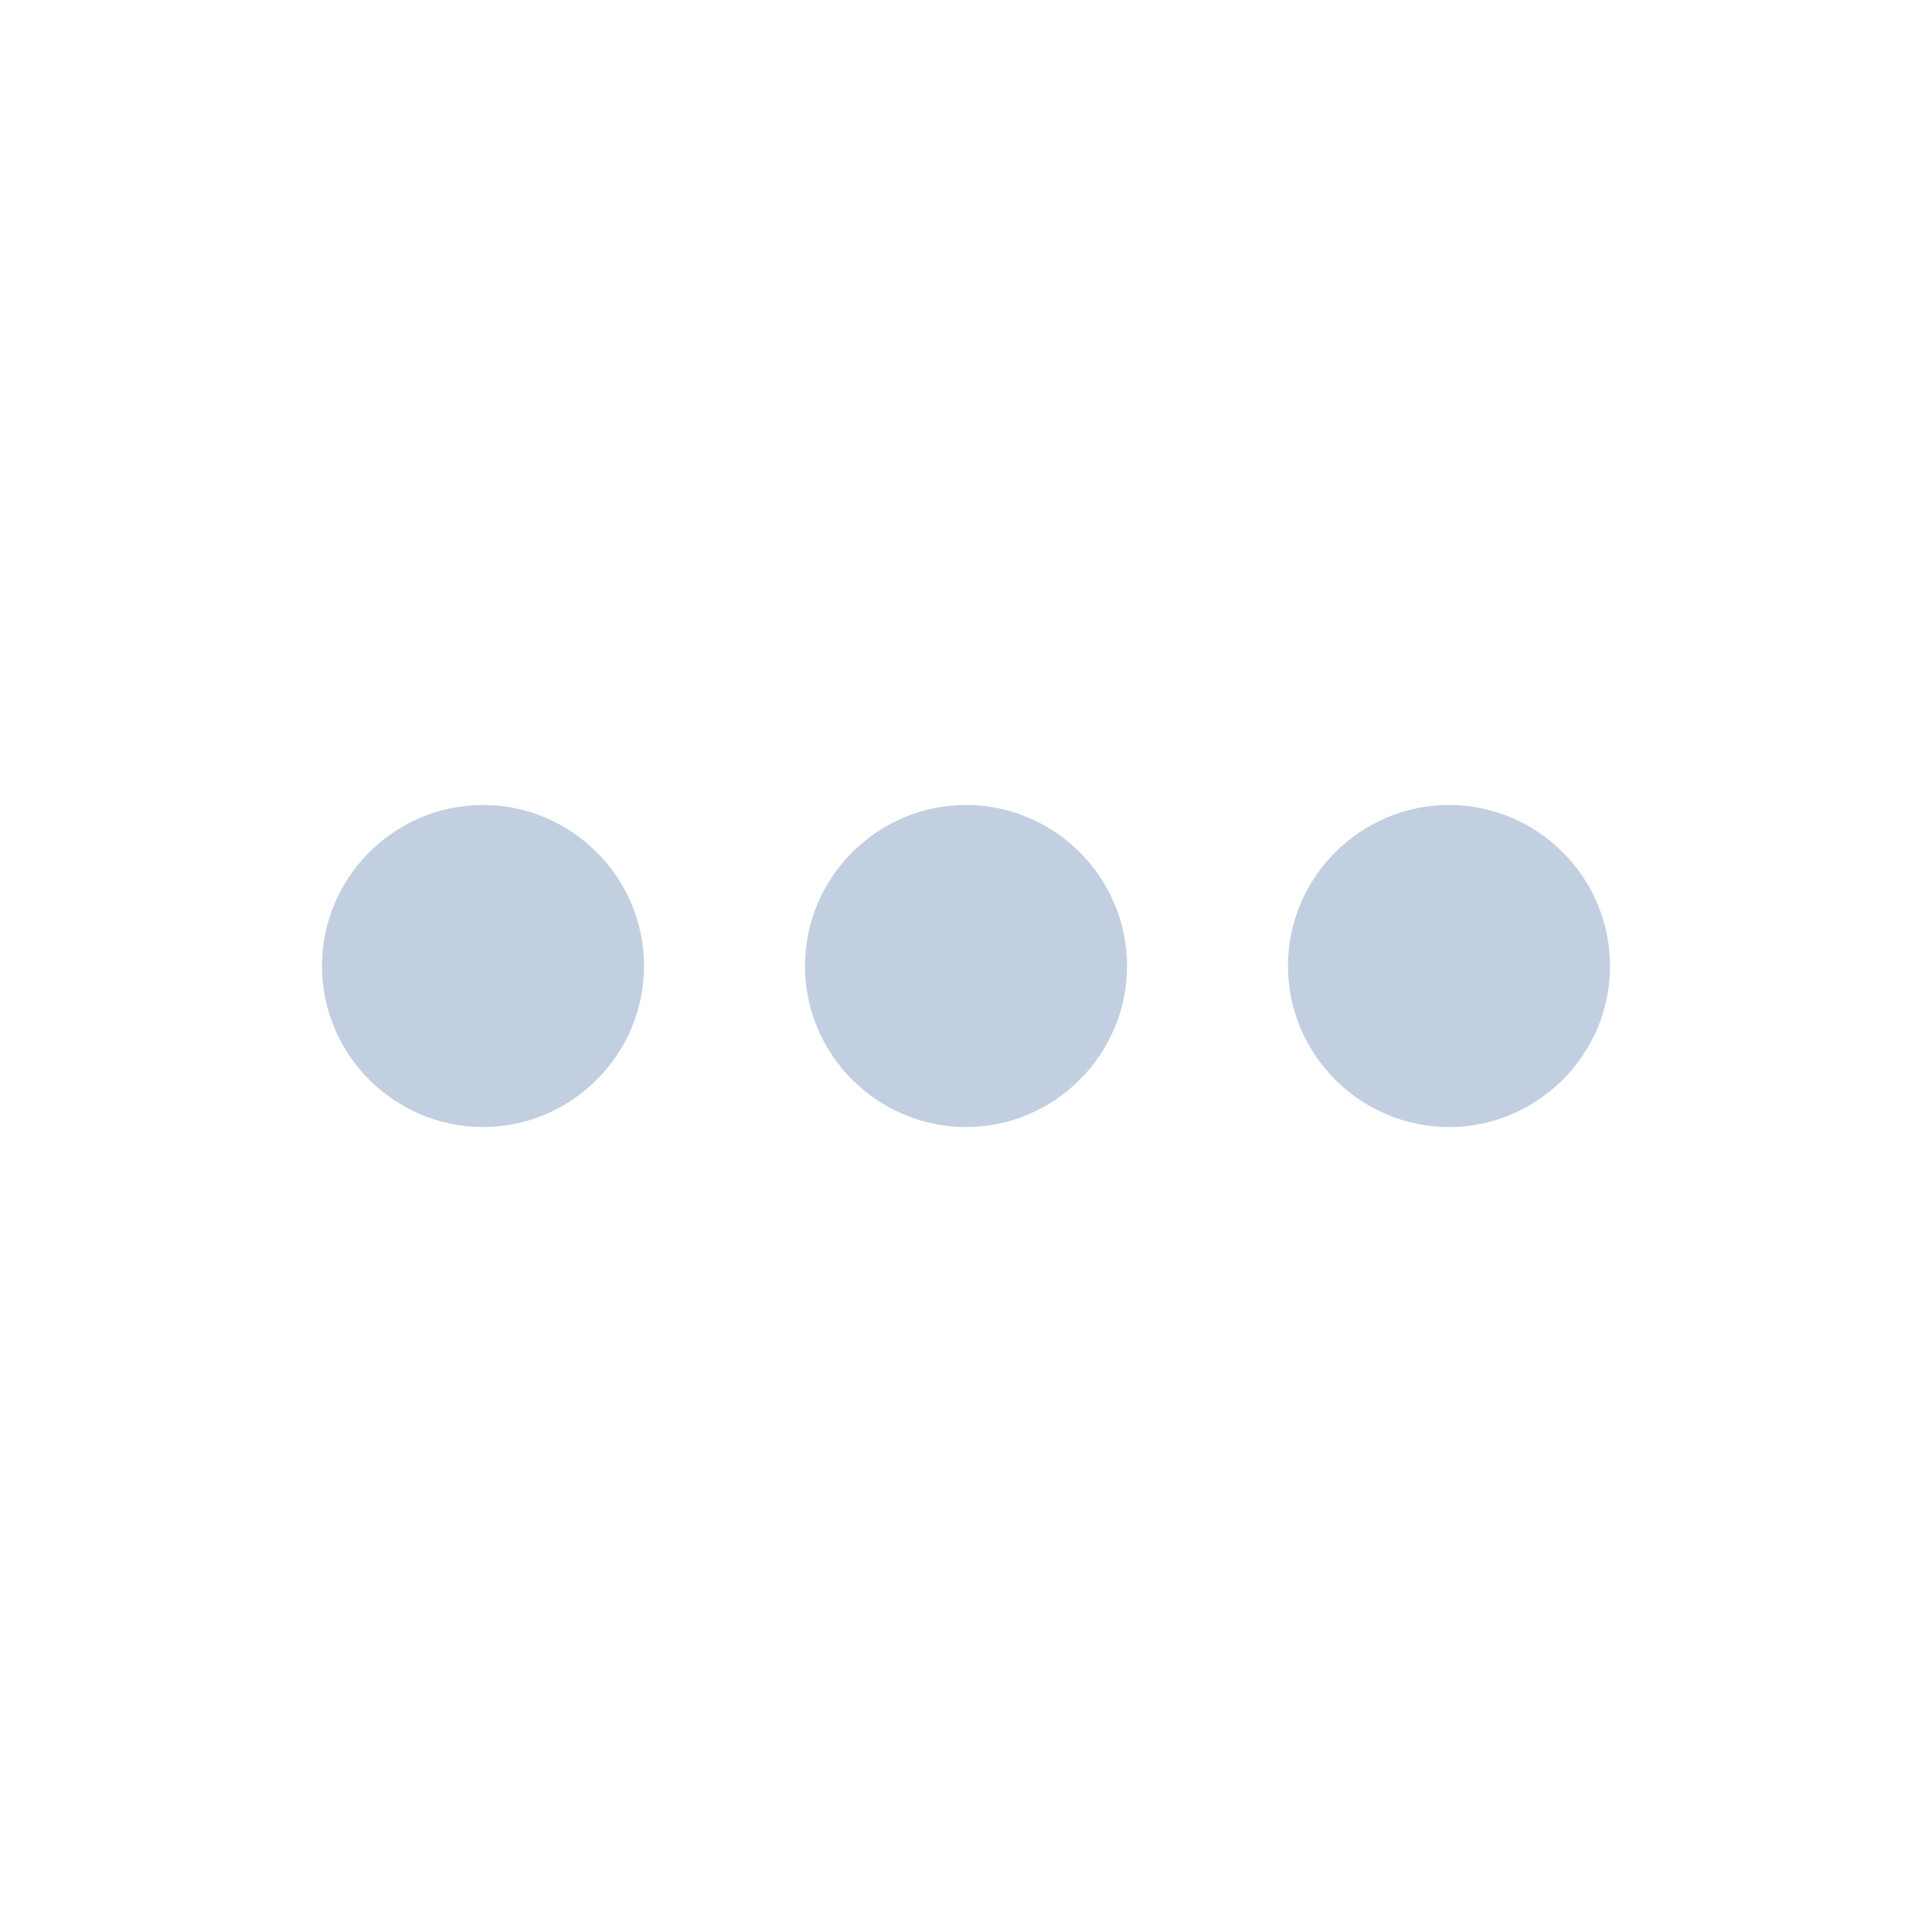
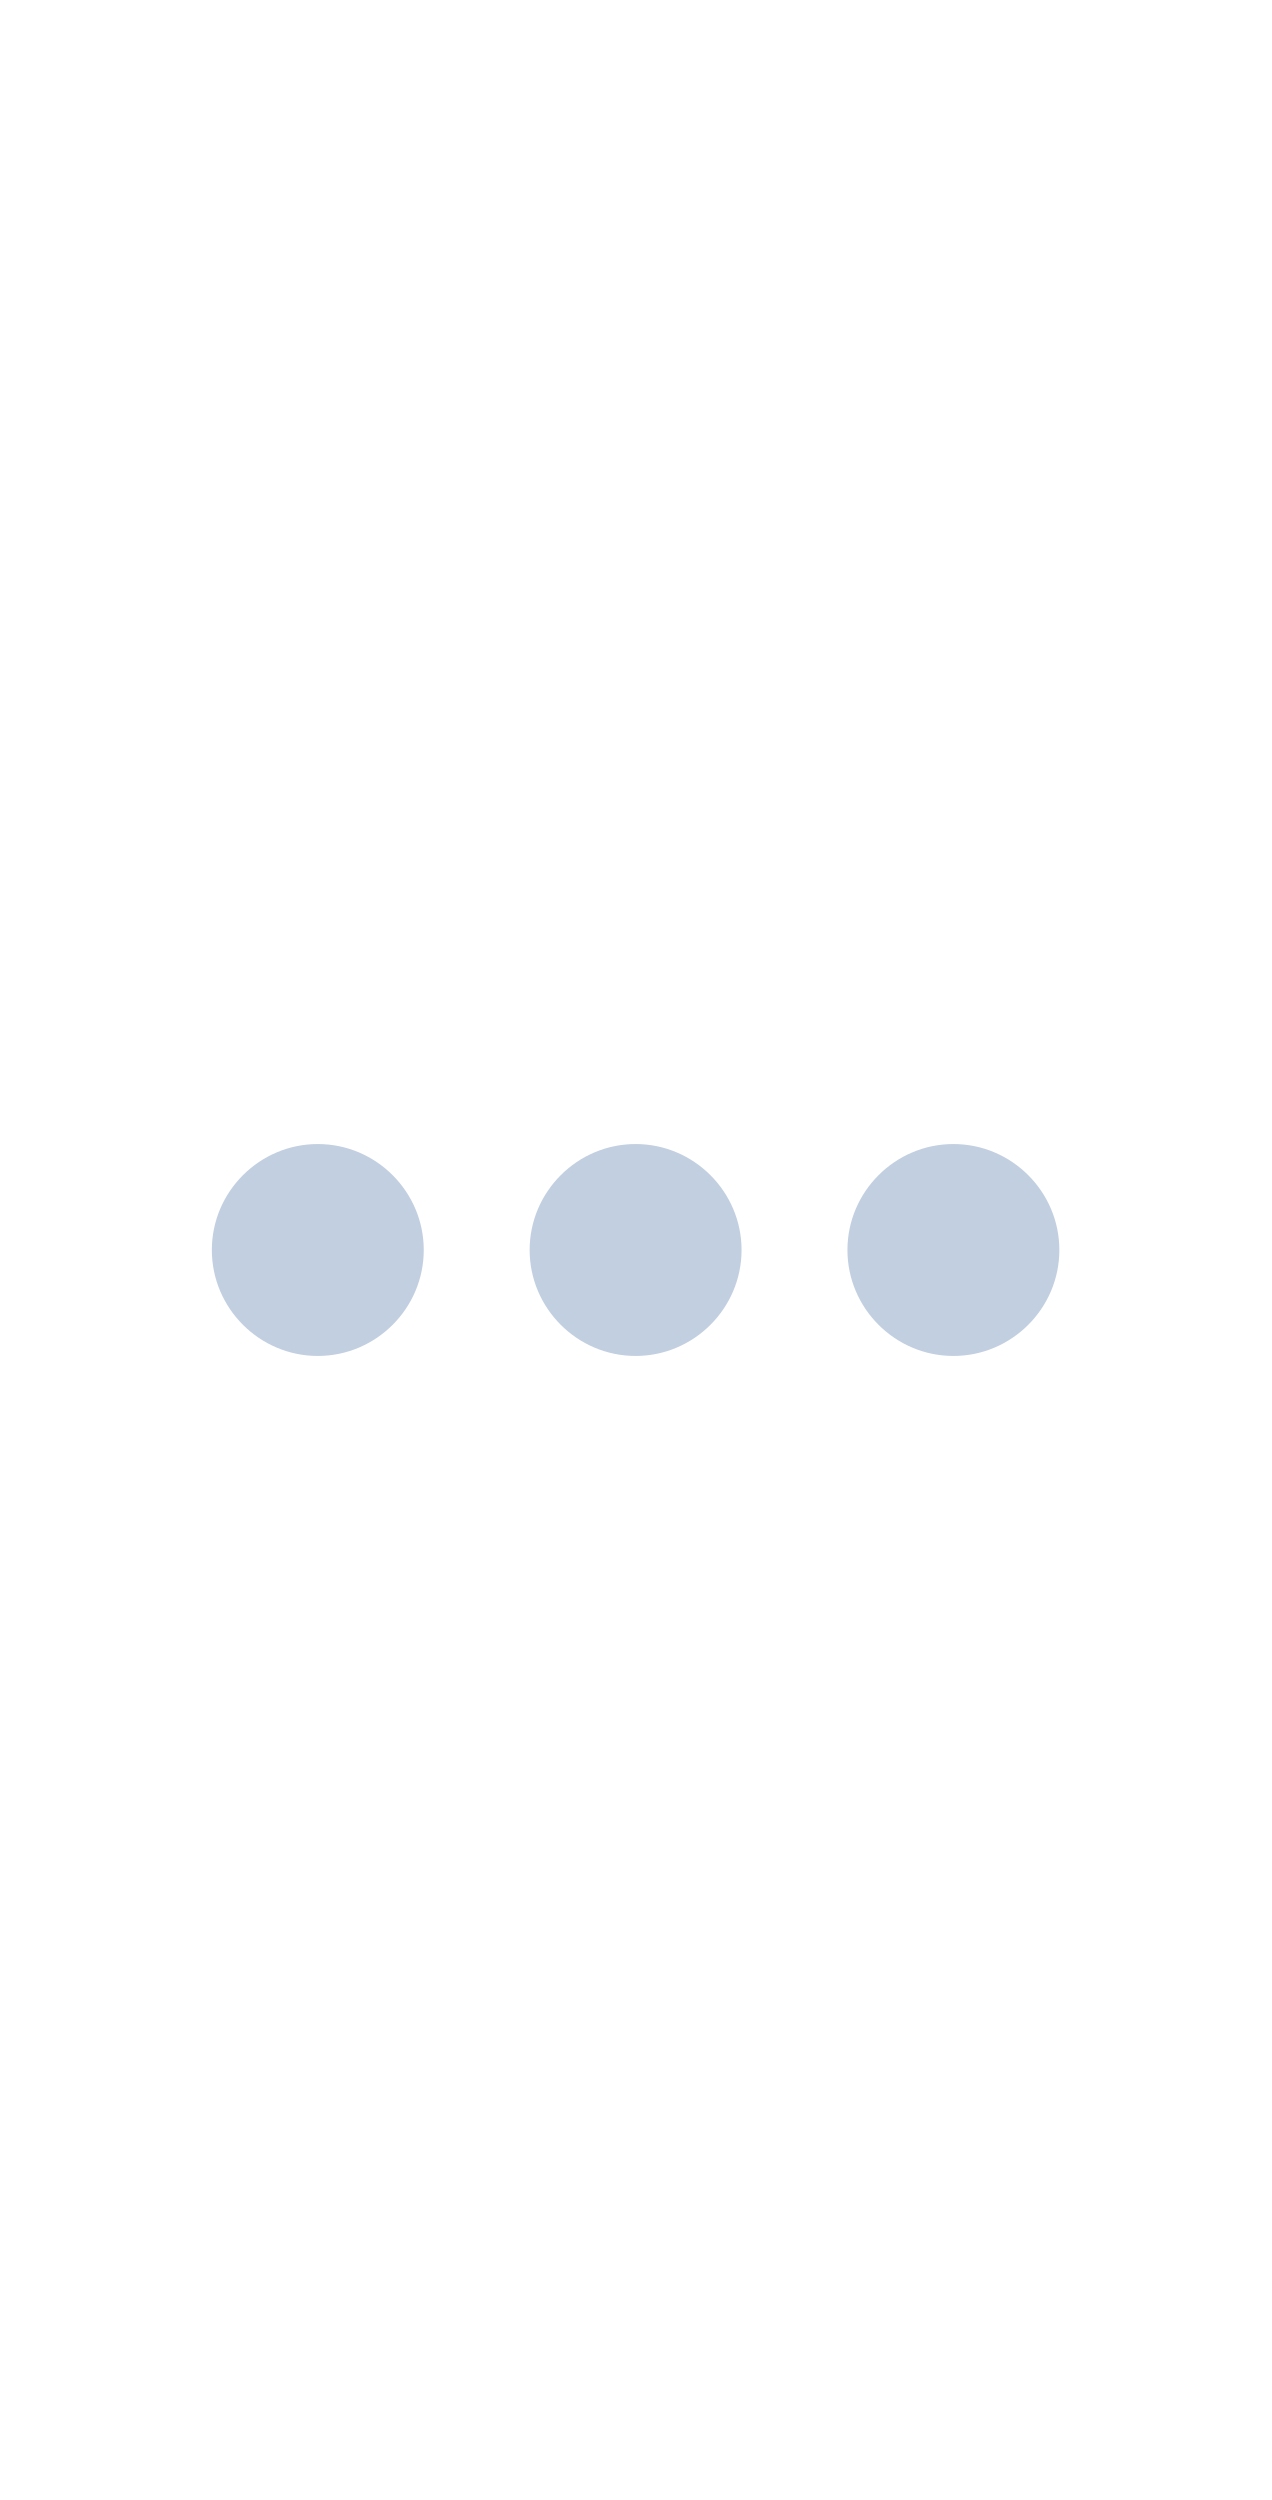
- <svg xmlns="http://www.w3.org/2000/svg" width="20" height="20" viewBox="0 0 20 20" fill="none">
+ <svg xmlns="http://www.w3.org/2000/svg" width="20" height="39.333" viewBox="0 0 20 20" fill="none">
  <path d="M5 8.333C4.083 8.333 3.333 9.083 3.333 10C3.333 10.917 4.083 11.667 5 11.667C5.917 11.667 6.667 10.917 6.667 10C6.667 9.083 5.917 8.333 5 8.333ZM15 8.333C14.083 8.333 13.333 9.083 13.333 10C13.333 10.917 14.083 11.667 15 11.667C15.917 11.667 16.667 10.917 16.667 10C16.667 9.083 15.917 8.333 15 8.333ZM10 8.333C9.083 8.333 8.333 9.083 8.333 10C8.333 10.917 9.083 11.667 10 11.667C10.917 11.667 11.667 10.917 11.667 10C11.667 9.083 10.917 8.333 10 8.333Z" fill="#C2CFE0" />
</svg>
